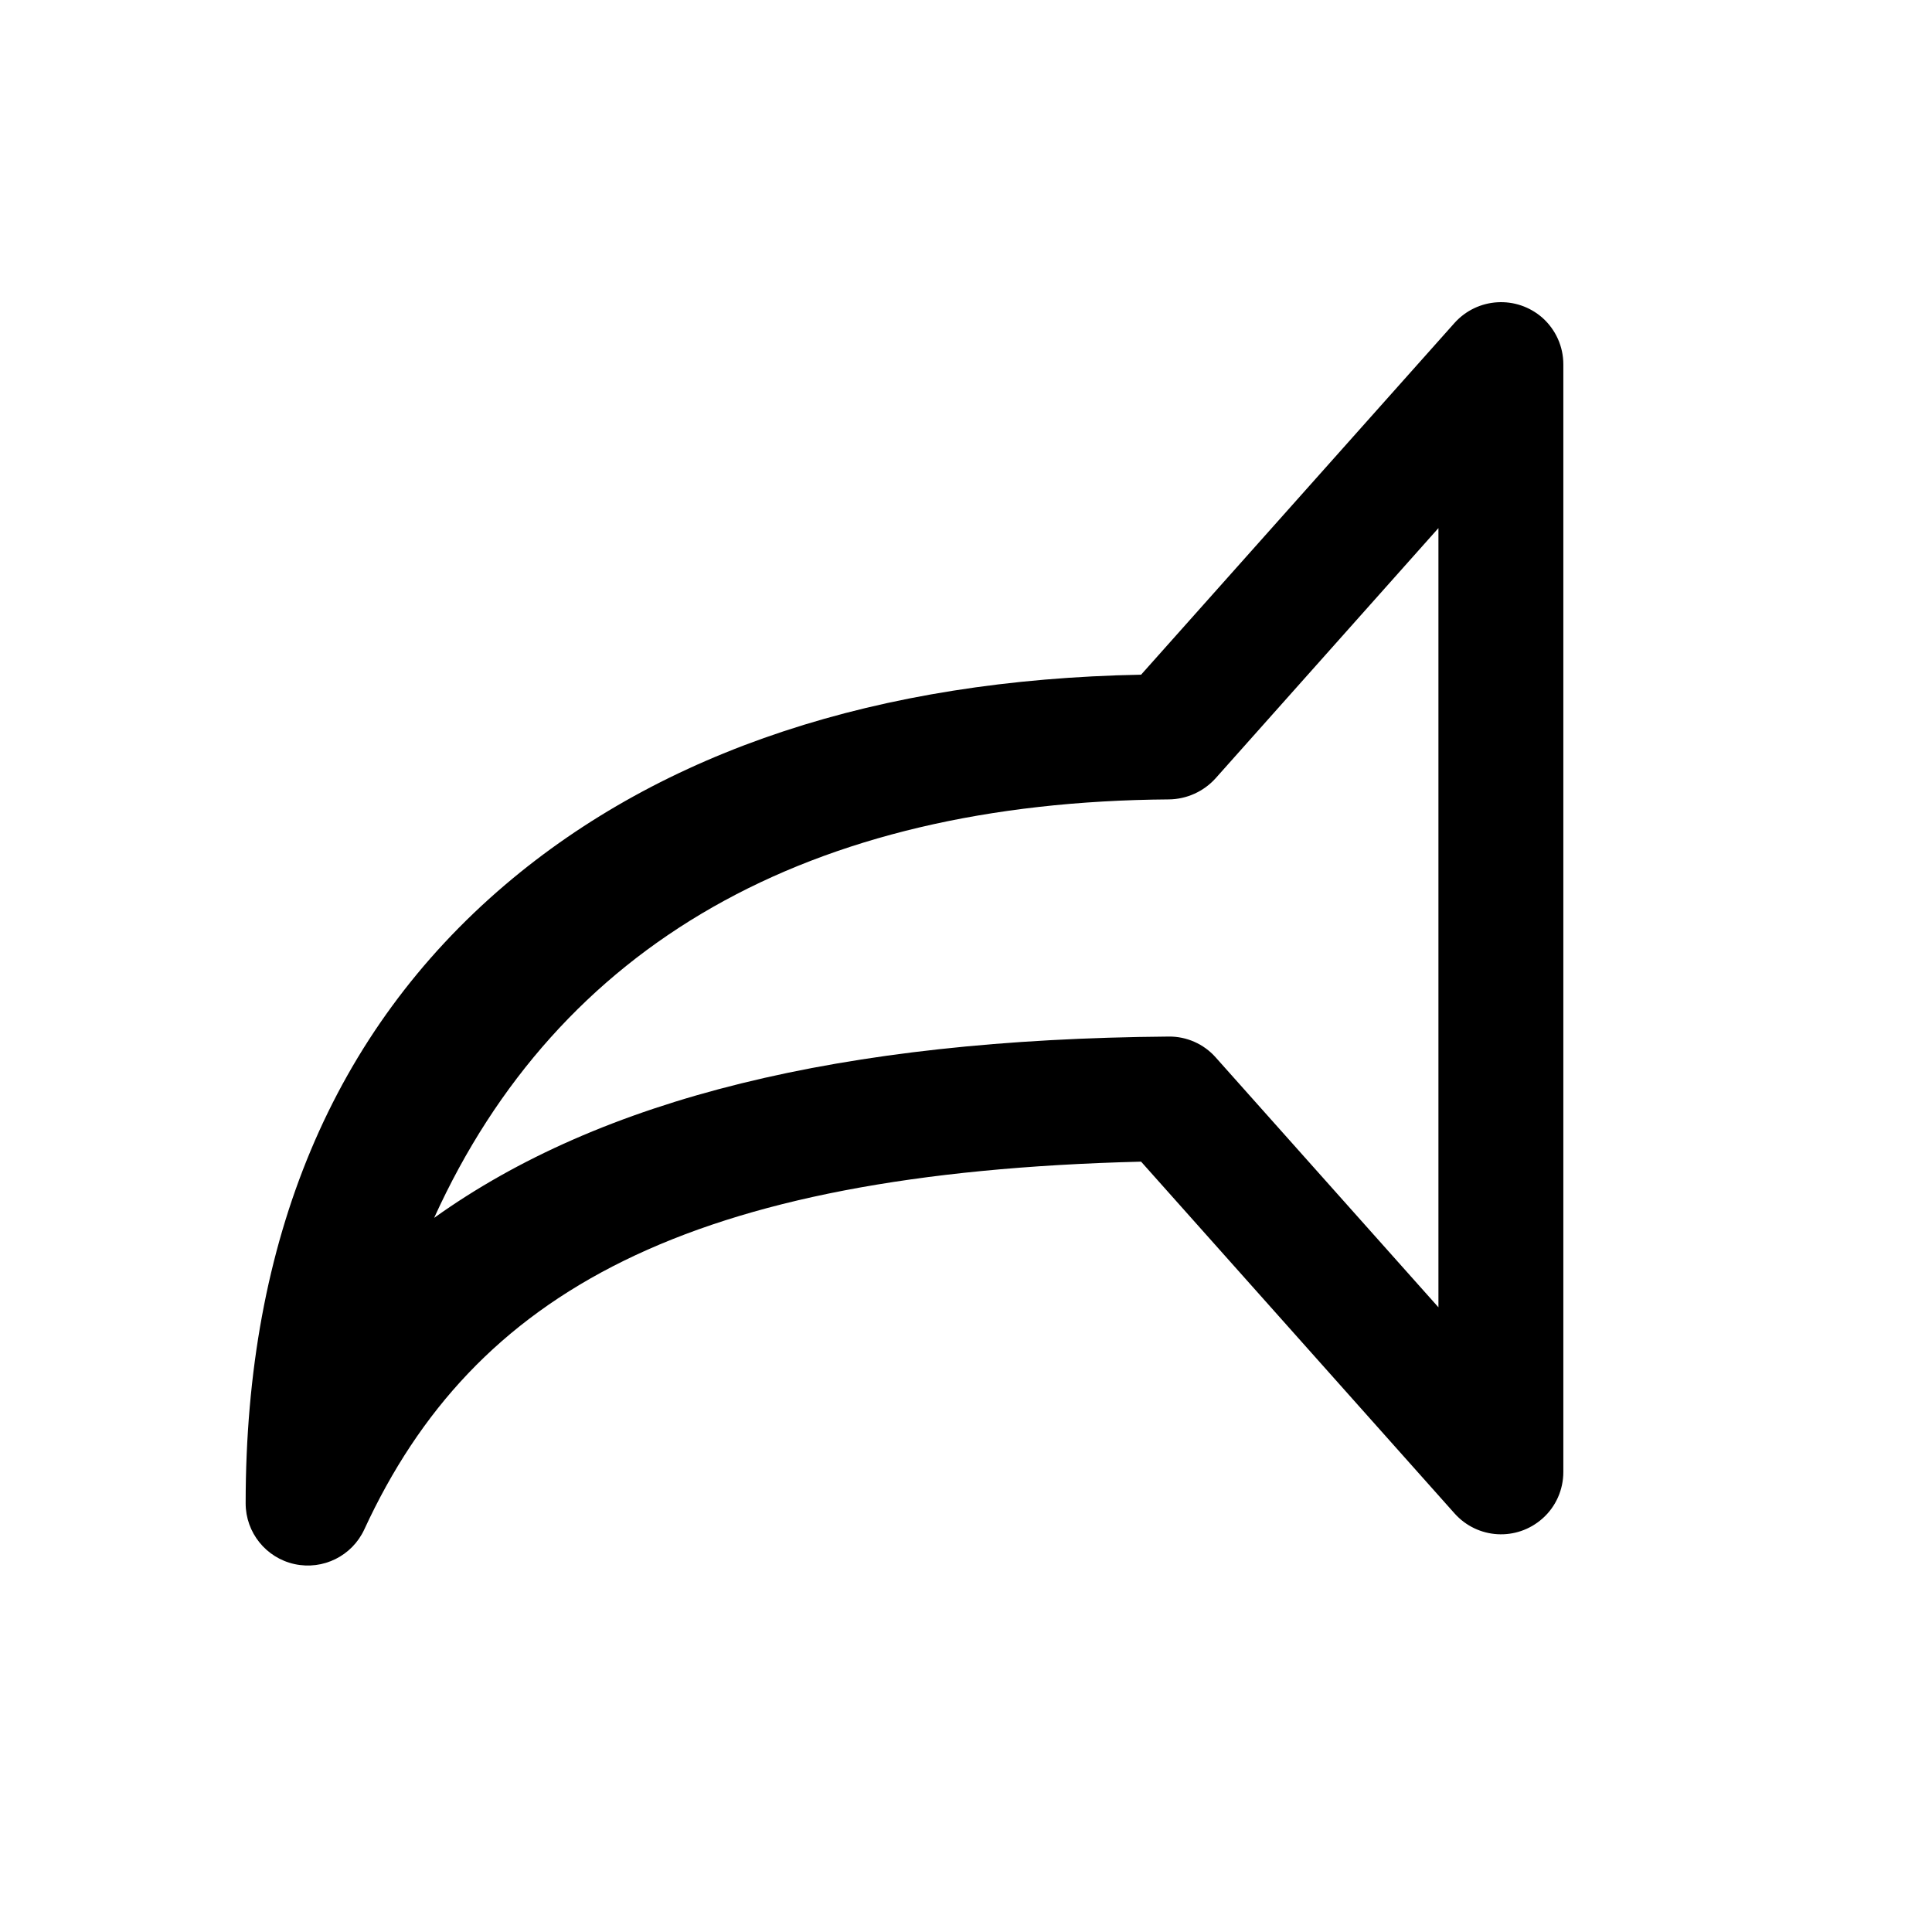
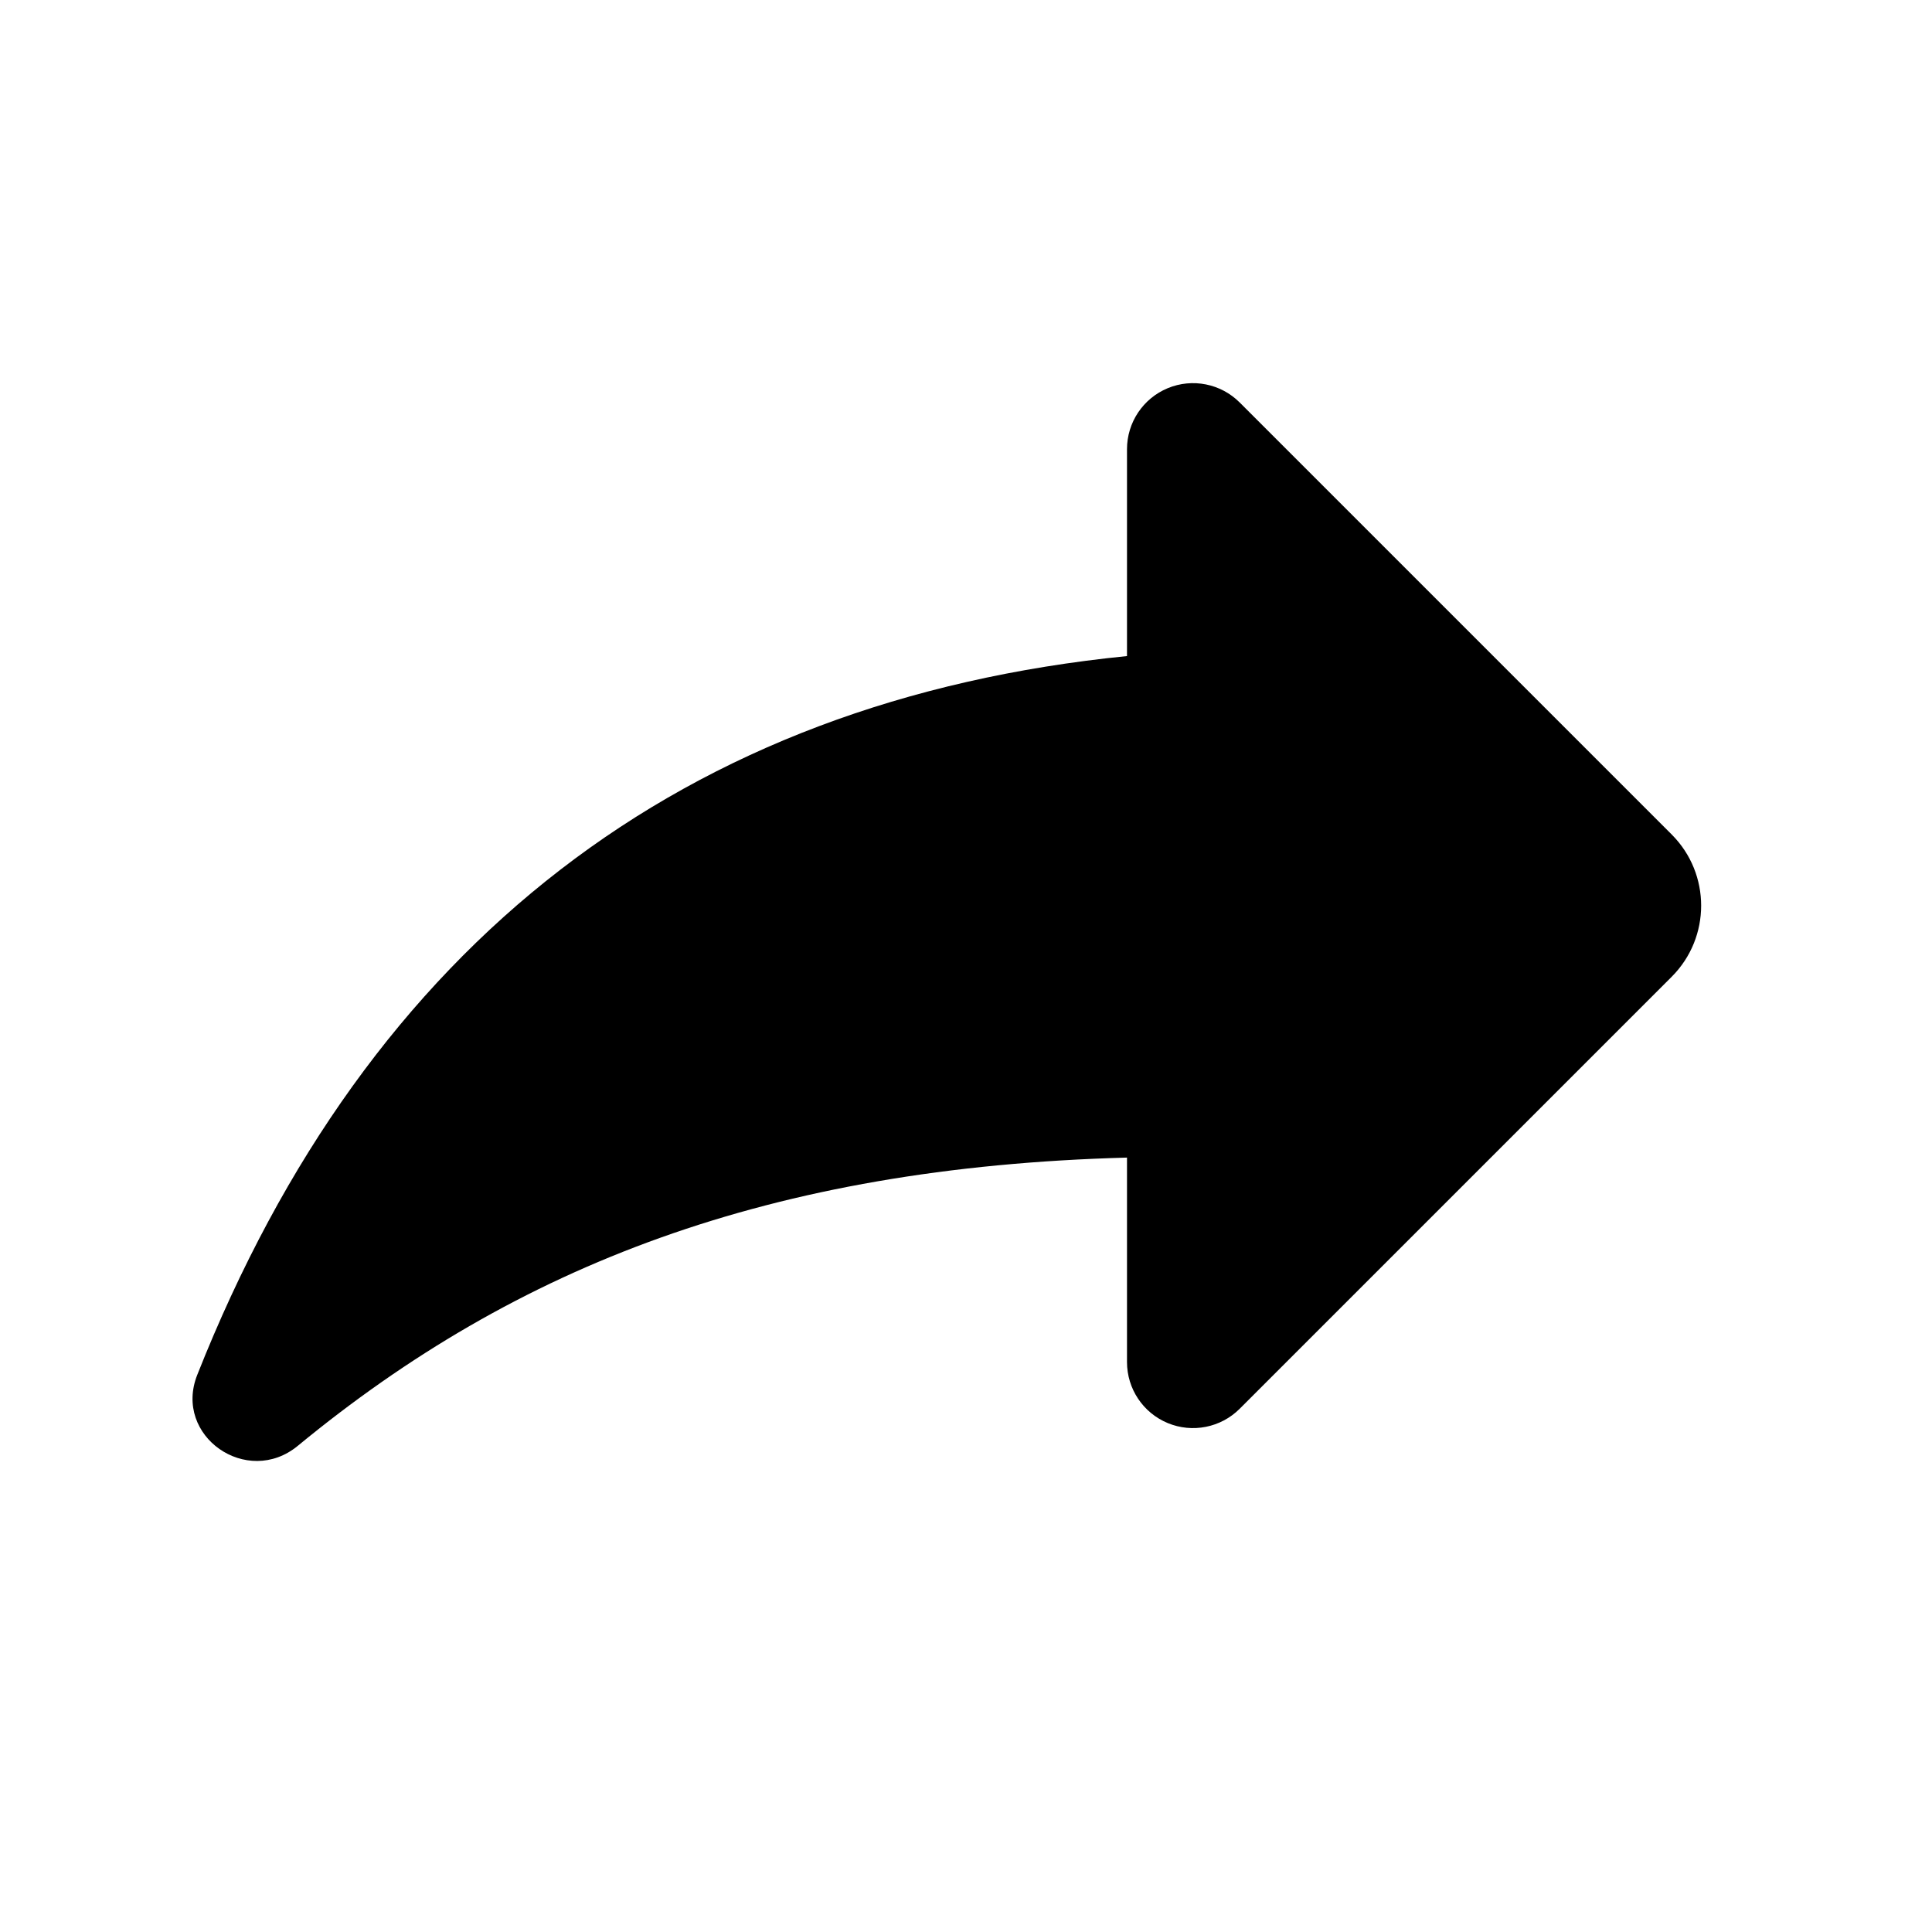
- <svg xmlns="http://www.w3.org/2000/svg" viewBox="0 0 1024 1024">
-   <path fill="currentColor" d="M817.6 168.5c-13.7-12.1-34.5-10.9-46.7 2.7L604.8 357.6C465.5 360.2 351.4 397.8 267.7 469c-91.2 77.7-137.5 188-137.5 327.8 0 15.5 10.8 28.9 25.9 32.2 15.1 3.3 30.5-4.3 37-18.4 58.1-125.9 171.7-188.9 411.7-194.9l166.1 186.4c12.2 13.7 33 14.9 46.7 2.7 7-6.2 11-15.2 11-24.6V193.1c0-9.4-4-18.3-11-24.6zM762.4 692.9 644.3 560.4c-6.3-7.1-15.4-11.1-24.8-11-173.7 1.4-301 32.8-389.4 96.1 65.9-145 198.3-220.4 389.4-221.8 9.5-.1 18.5-4.2 24.8-11.2l118.1-132.6v413z" />
+ <svg xmlns="http://www.w3.org/2000/svg" width="24" height="24" viewBox="0 0 24 24">
+   <path fill="currentColor" d="M20.77 10.37 15.4 5a.82.82 0 0 0-1.4.58v2.57C8.5 8.7 4.58 11.7 2.45 17.08c-.3.76.62 1.4 1.25.88 2.72-2.24 5.86-3.46 10.3-3.58v2.54a.82.82 0 0 0 1.4.58l5.37-5.37a1.25 1.25 0 0 0 0-1.76Z" />
</svg>
